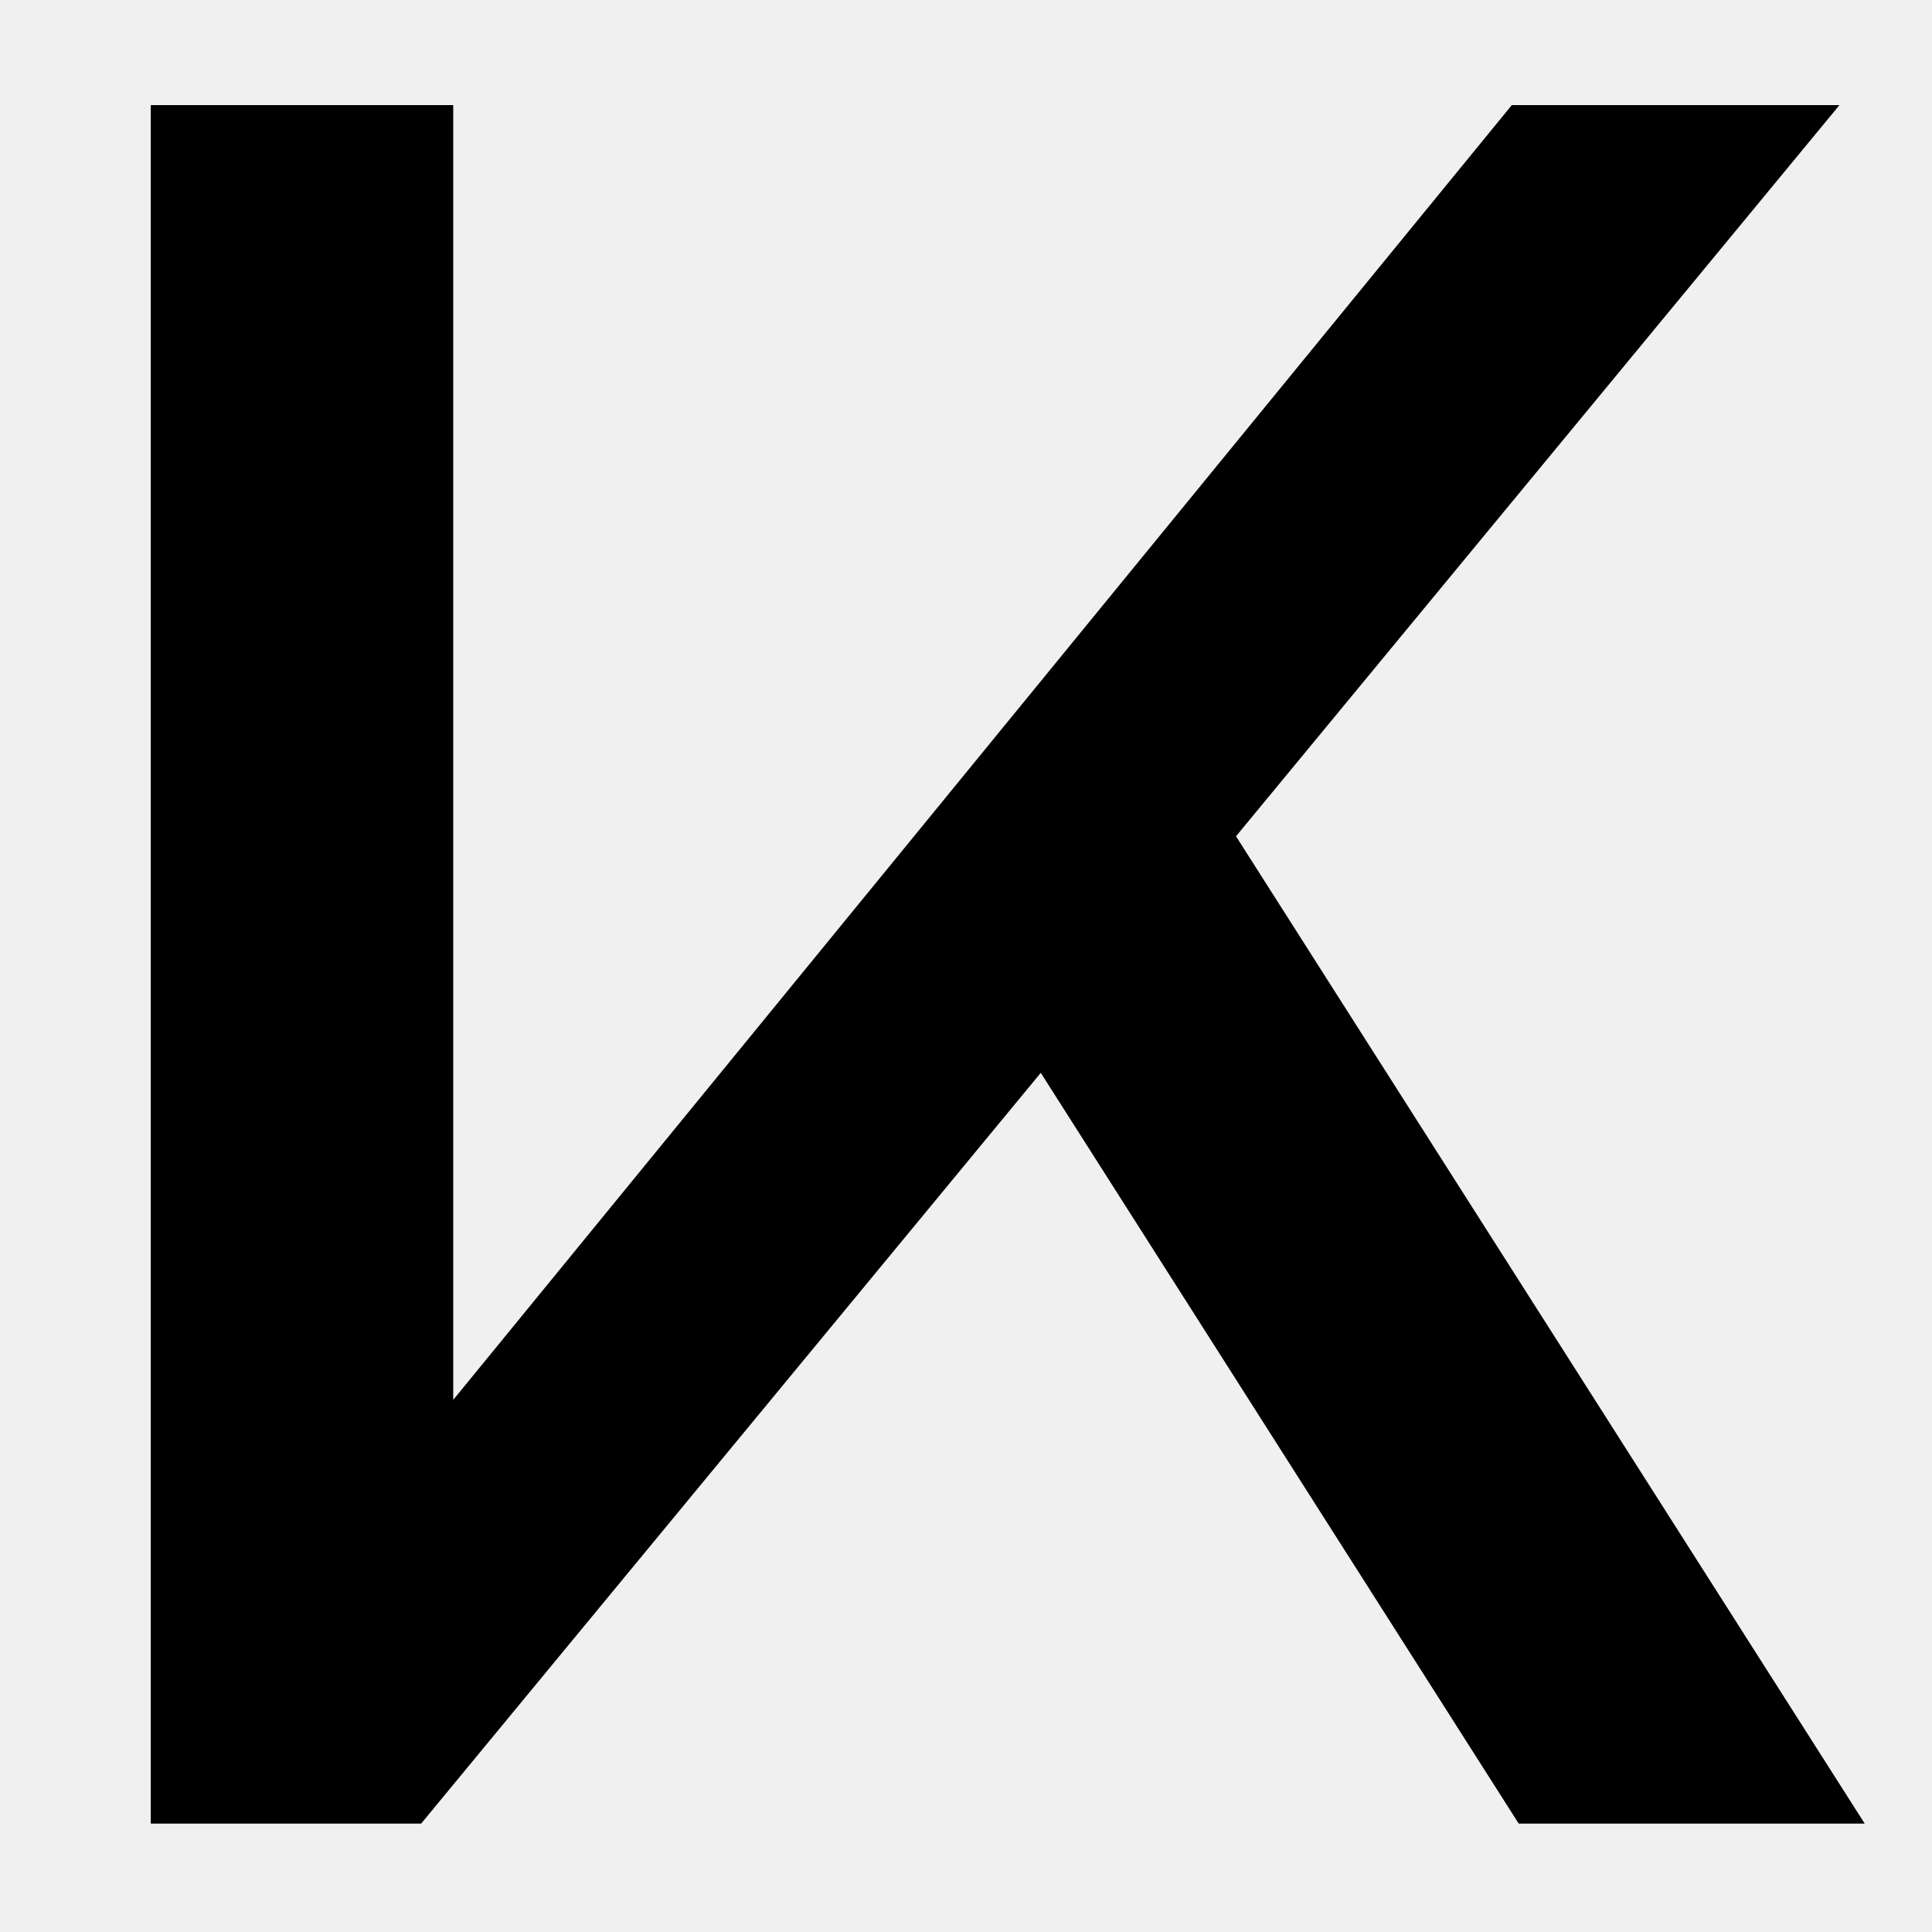
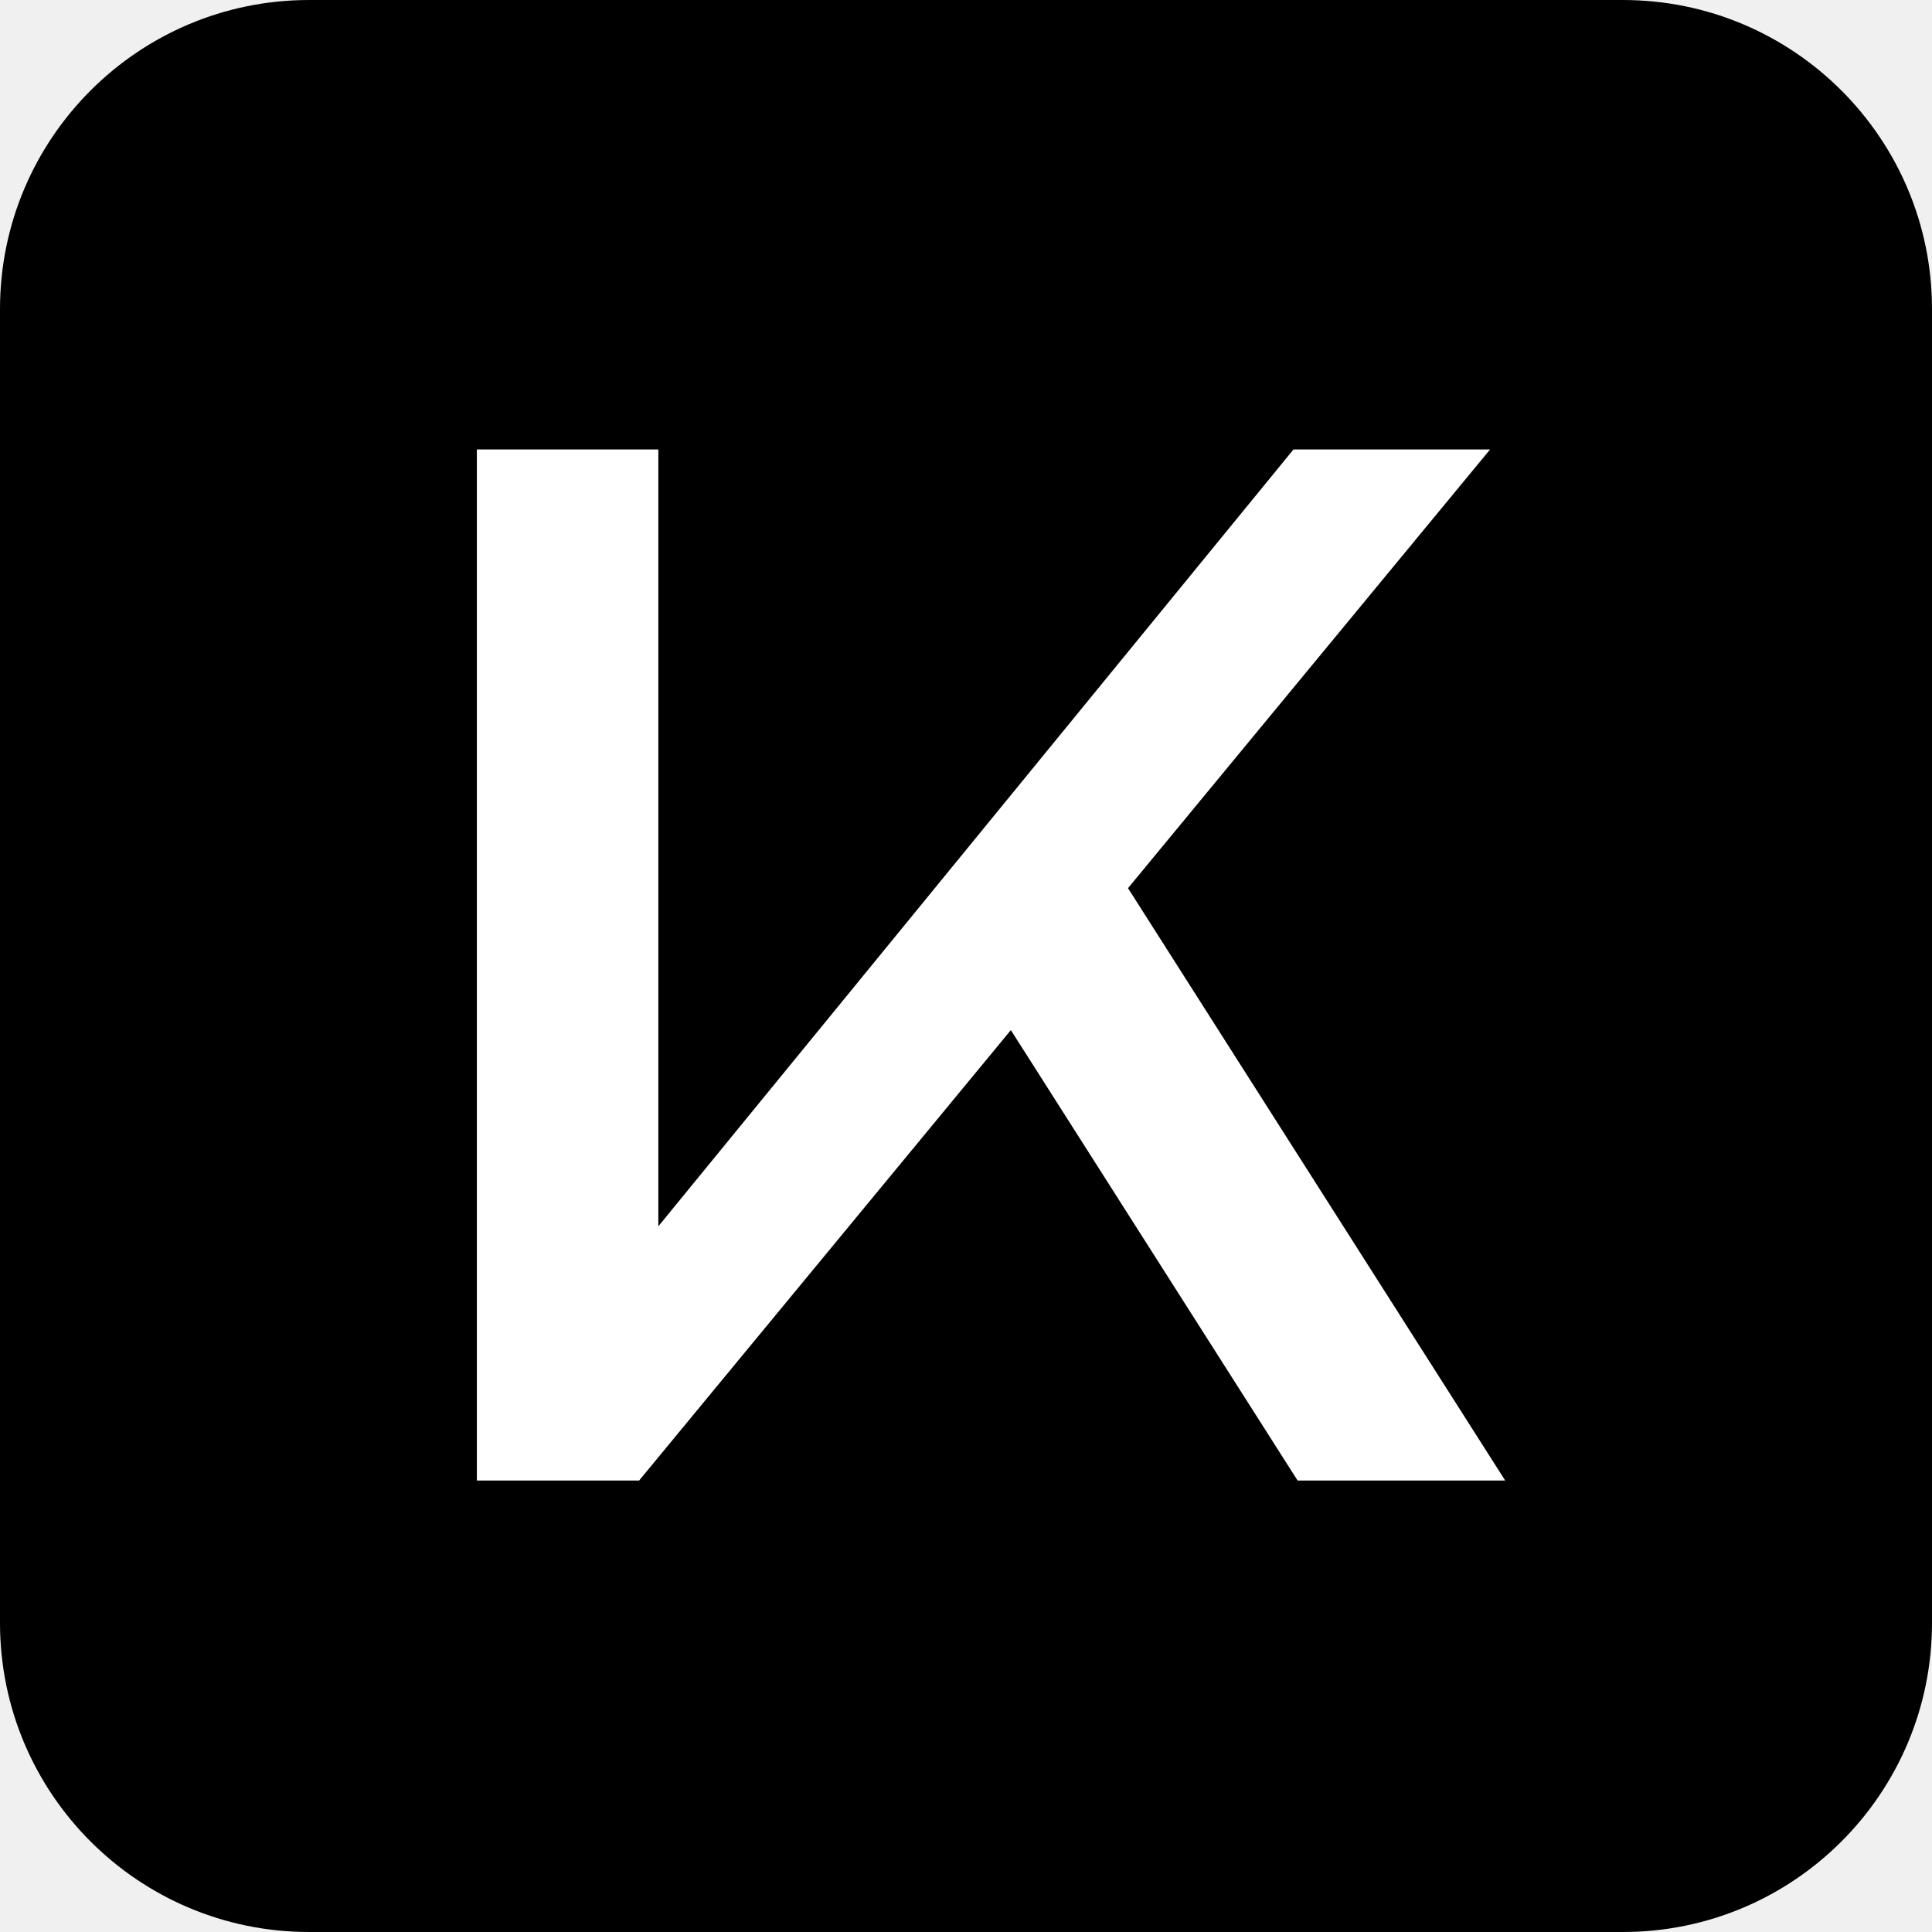
<svg xmlns="http://www.w3.org/2000/svg" version="1.1" viewBox="0 0 500 500">
-   <path d="M39.017,471.944V27.194h78.276v378.927l-23.72-14.825L391.259,27.194h84.799l-367.066,444.75H39.017z M250.718,248.383l55.149-53.963l176.714,277.524h-89.543L250.718,248.383z" />
+   <rect width="500" height="500" rx="80" ry="80" fill="#000000" />
+   <g transform="translate(100, 100) scale(0.6)">
+     <path fill="#ffffff" d="M39.017,471.944V27.194h78.276v378.927l-23.72-14.825L391.259,27.194h84.799l-367.066,444.75H39.017z M250.718,248.383l55.149-53.963l176.714,277.524h-89.543L250.718,248.383z" />
+   </g>
</svg>
